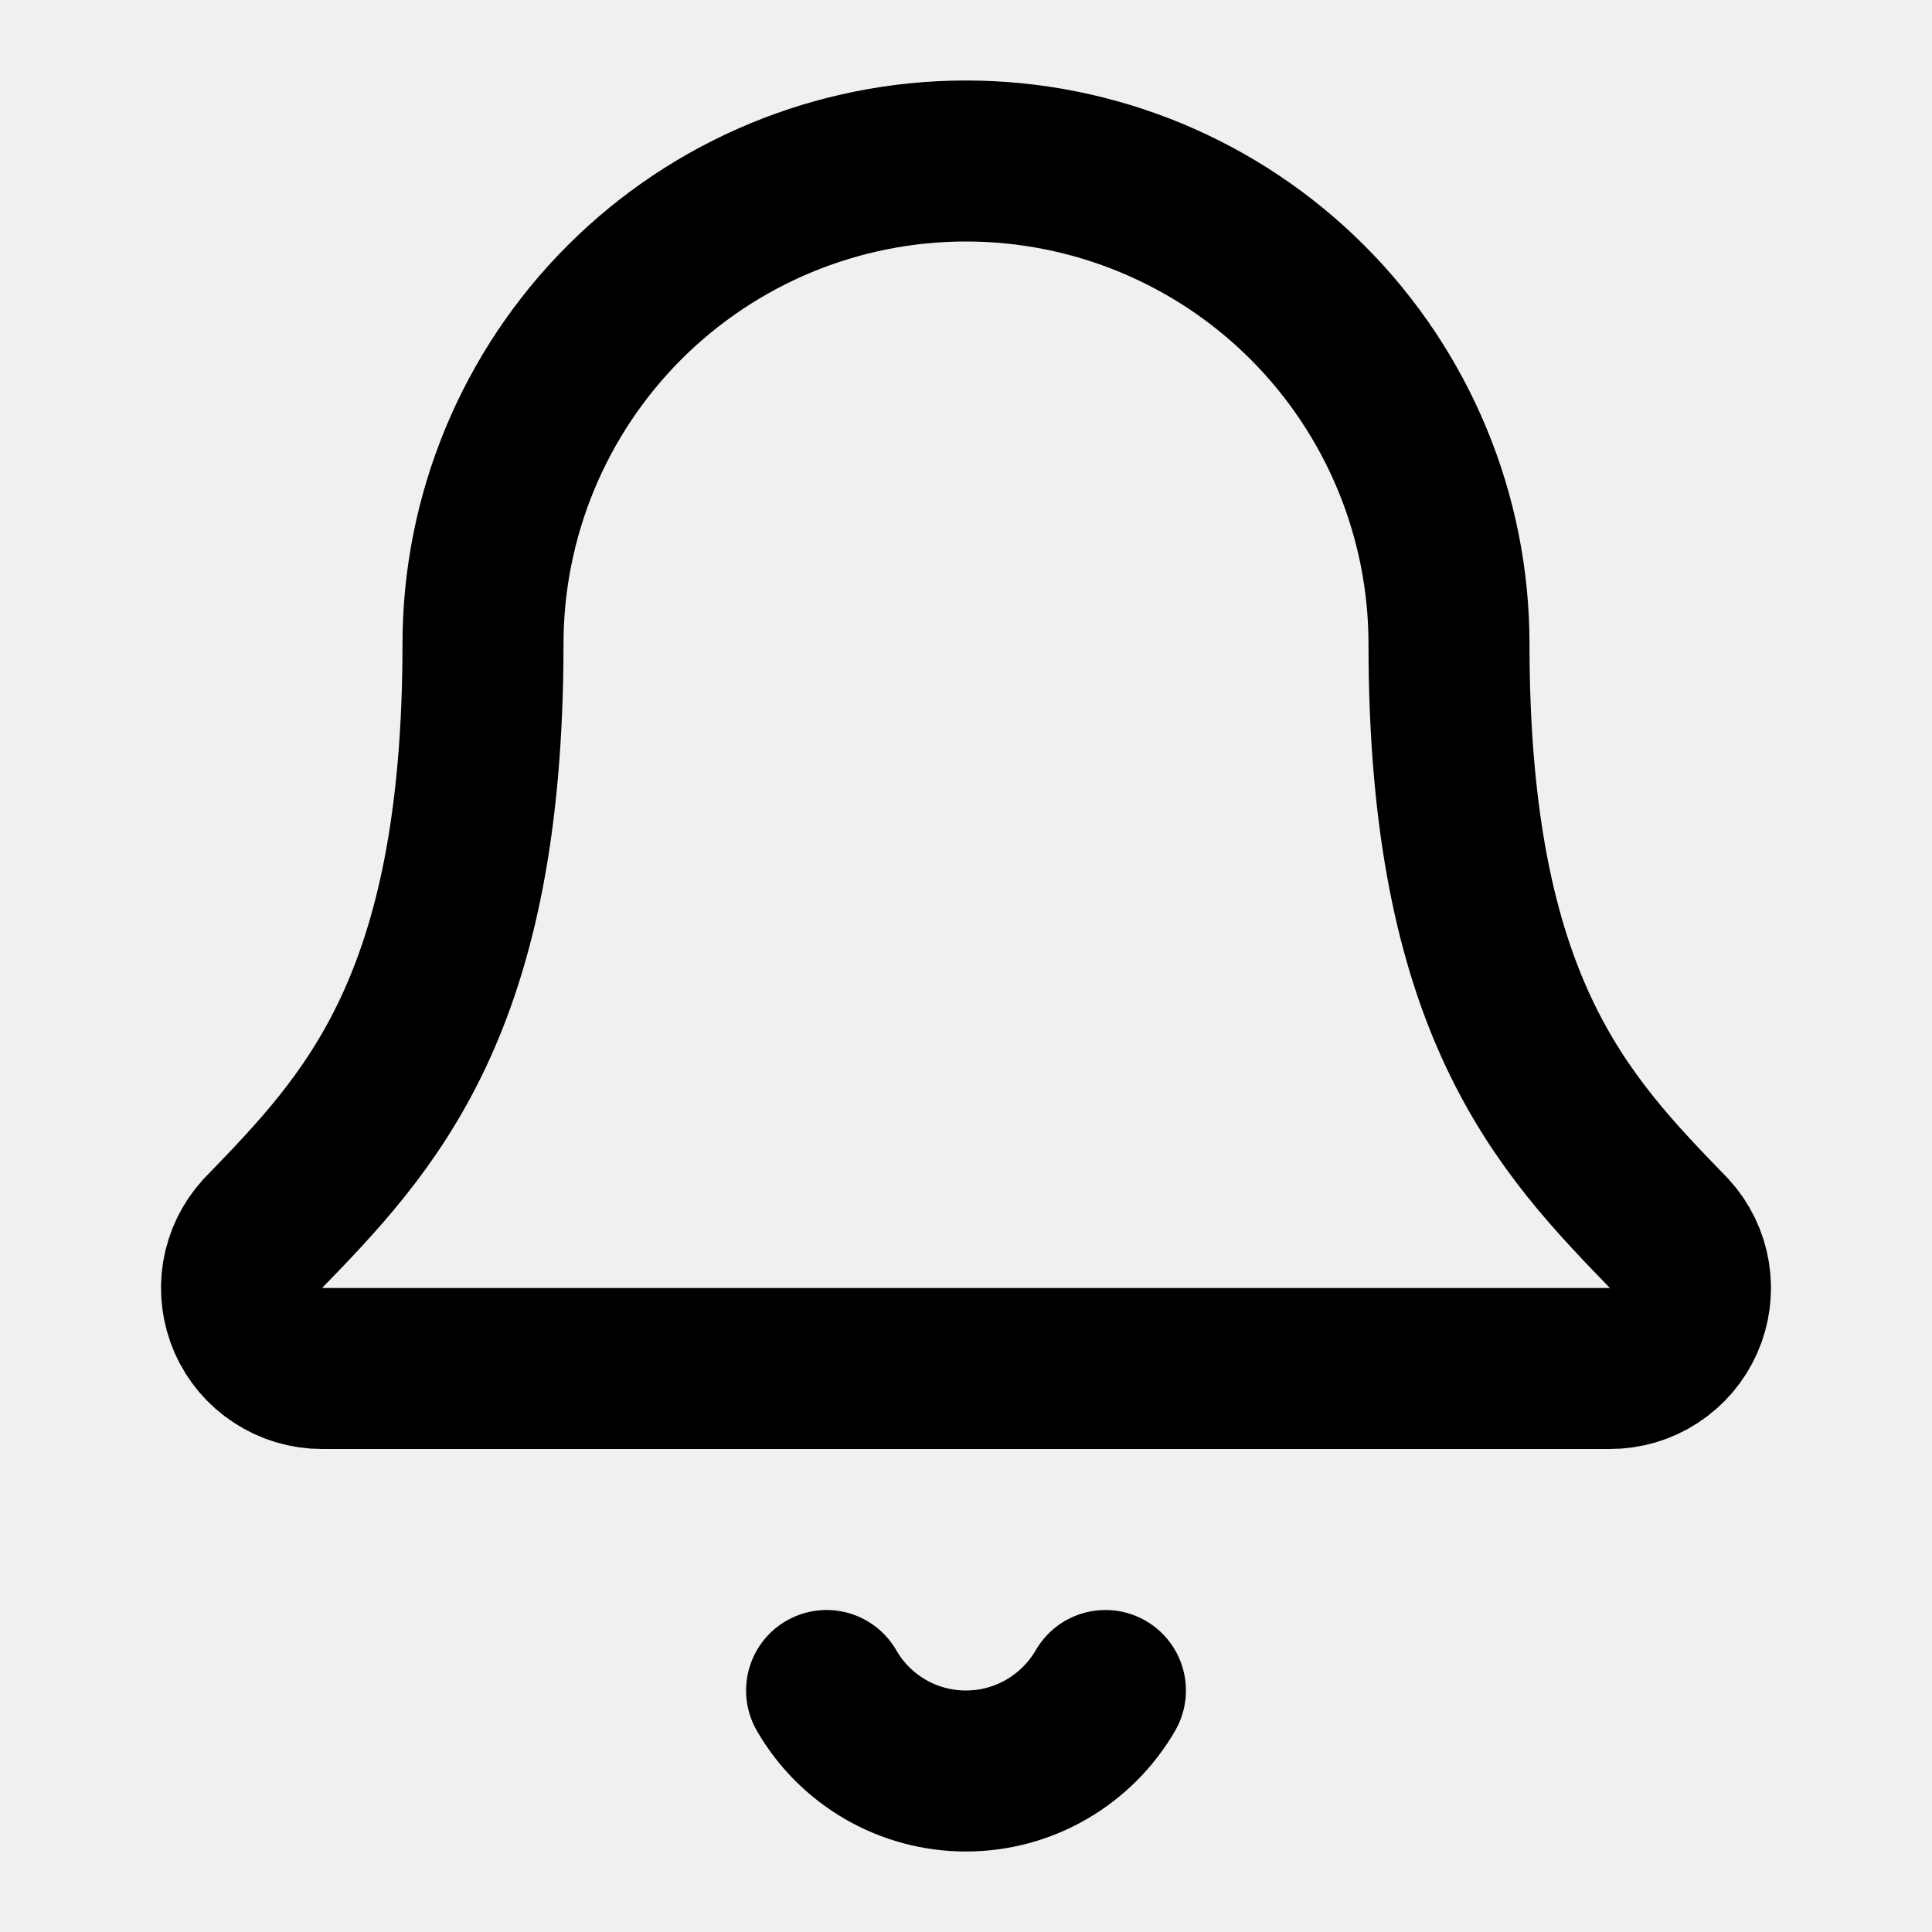
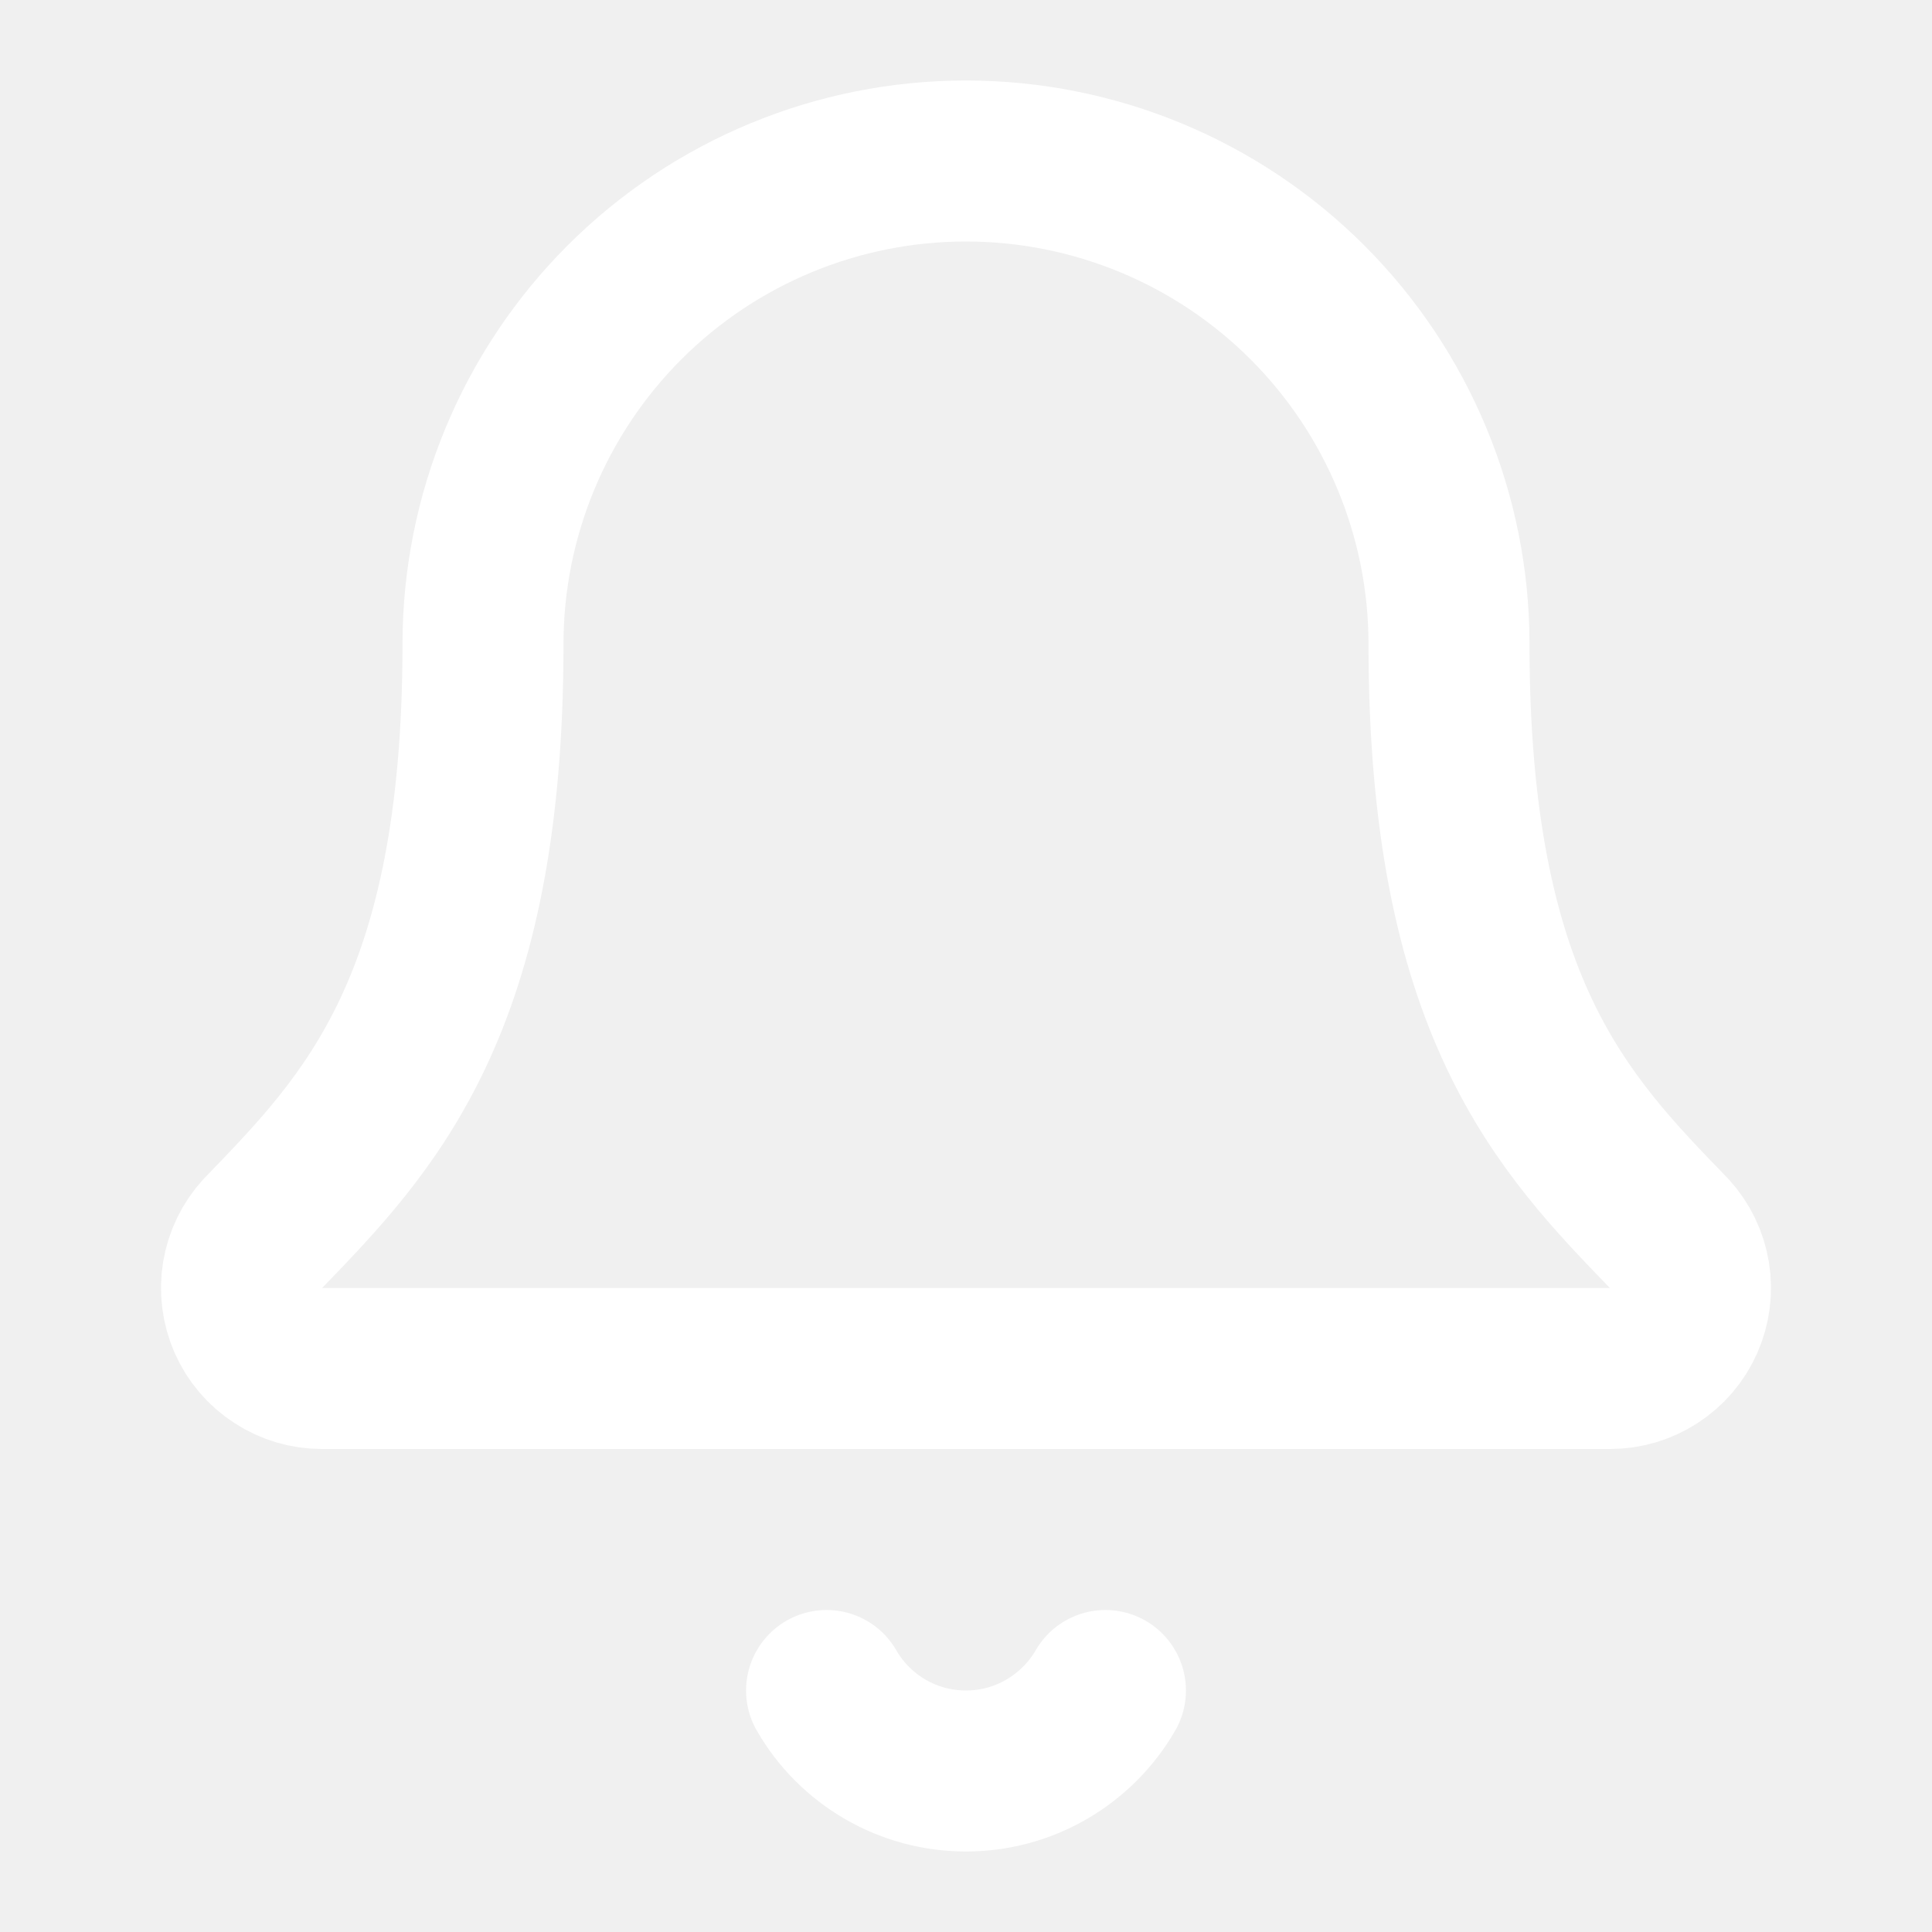
<svg xmlns="http://www.w3.org/2000/svg" width="24" height="24" viewBox="0 0 24 24" fill="none">
-   <path d="M10.268 21C10.443 21.304 10.695 21.556 10.999 21.732C11.303 21.908 11.648 22 11.999 22C12.351 22 12.695 21.908 12.999 21.732C13.303 21.556 13.556 21.304 13.732 21M3.262 15.326C3.131 15.469 3.045 15.647 3.013 15.839C2.982 16.03 3.007 16.226 3.085 16.404C3.163 16.581 3.291 16.732 3.454 16.837C3.616 16.944 3.806 17 4 17H20C20.193 17 20.383 16.944 20.545 16.838C20.708 16.732 20.836 16.582 20.914 16.405C20.993 16.227 21.018 16.031 20.987 15.84C20.956 15.649 20.87 15.47 20.739 15.327C19.41 13.956 18 12.499 18 8C18 6.409 17.367 4.883 16.242 3.757C15.117 2.632 13.591 2 11.999 2C10.408 2 8.882 2.632 7.757 3.757C6.632 4.883 6 6.409 6 8C6 12.499 4.589 13.956 3.262 15.326Z" stroke="black" stroke-width="2" stroke-linecap="round" stroke-linejoin="round" />
+   <path d="M10.268 21C10.443 21.304 10.695 21.556 10.999 21.732C11.303 21.908 11.648 22 11.999 22C12.351 22 12.695 21.908 12.999 21.732C13.303 21.556 13.556 21.304 13.732 21M3.262 15.326C3.131 15.469 3.045 15.647 3.013 15.839C2.982 16.03 3.007 16.226 3.085 16.404C3.163 16.581 3.291 16.732 3.454 16.837C3.616 16.944 3.806 17 4 17H20C20.193 17 20.383 16.944 20.545 16.838C20.708 16.732 20.836 16.582 20.914 16.405C20.993 16.227 21.018 16.031 20.987 15.84C20.956 15.649 20.87 15.47 20.739 15.327C19.41 13.956 18 12.499 18 8C18 6.409 17.367 4.883 16.242 3.757C15.117 2.632 13.591 2 11.999 2C10.408 2 8.882 2.632 7.757 3.757C6.632 4.883 6 6.409 6 8C6 12.499 4.589 13.956 3.262 15.326Z" stroke="white" stroke-width="2" stroke-linecap="round" stroke-linejoin="round" />
</svg>
